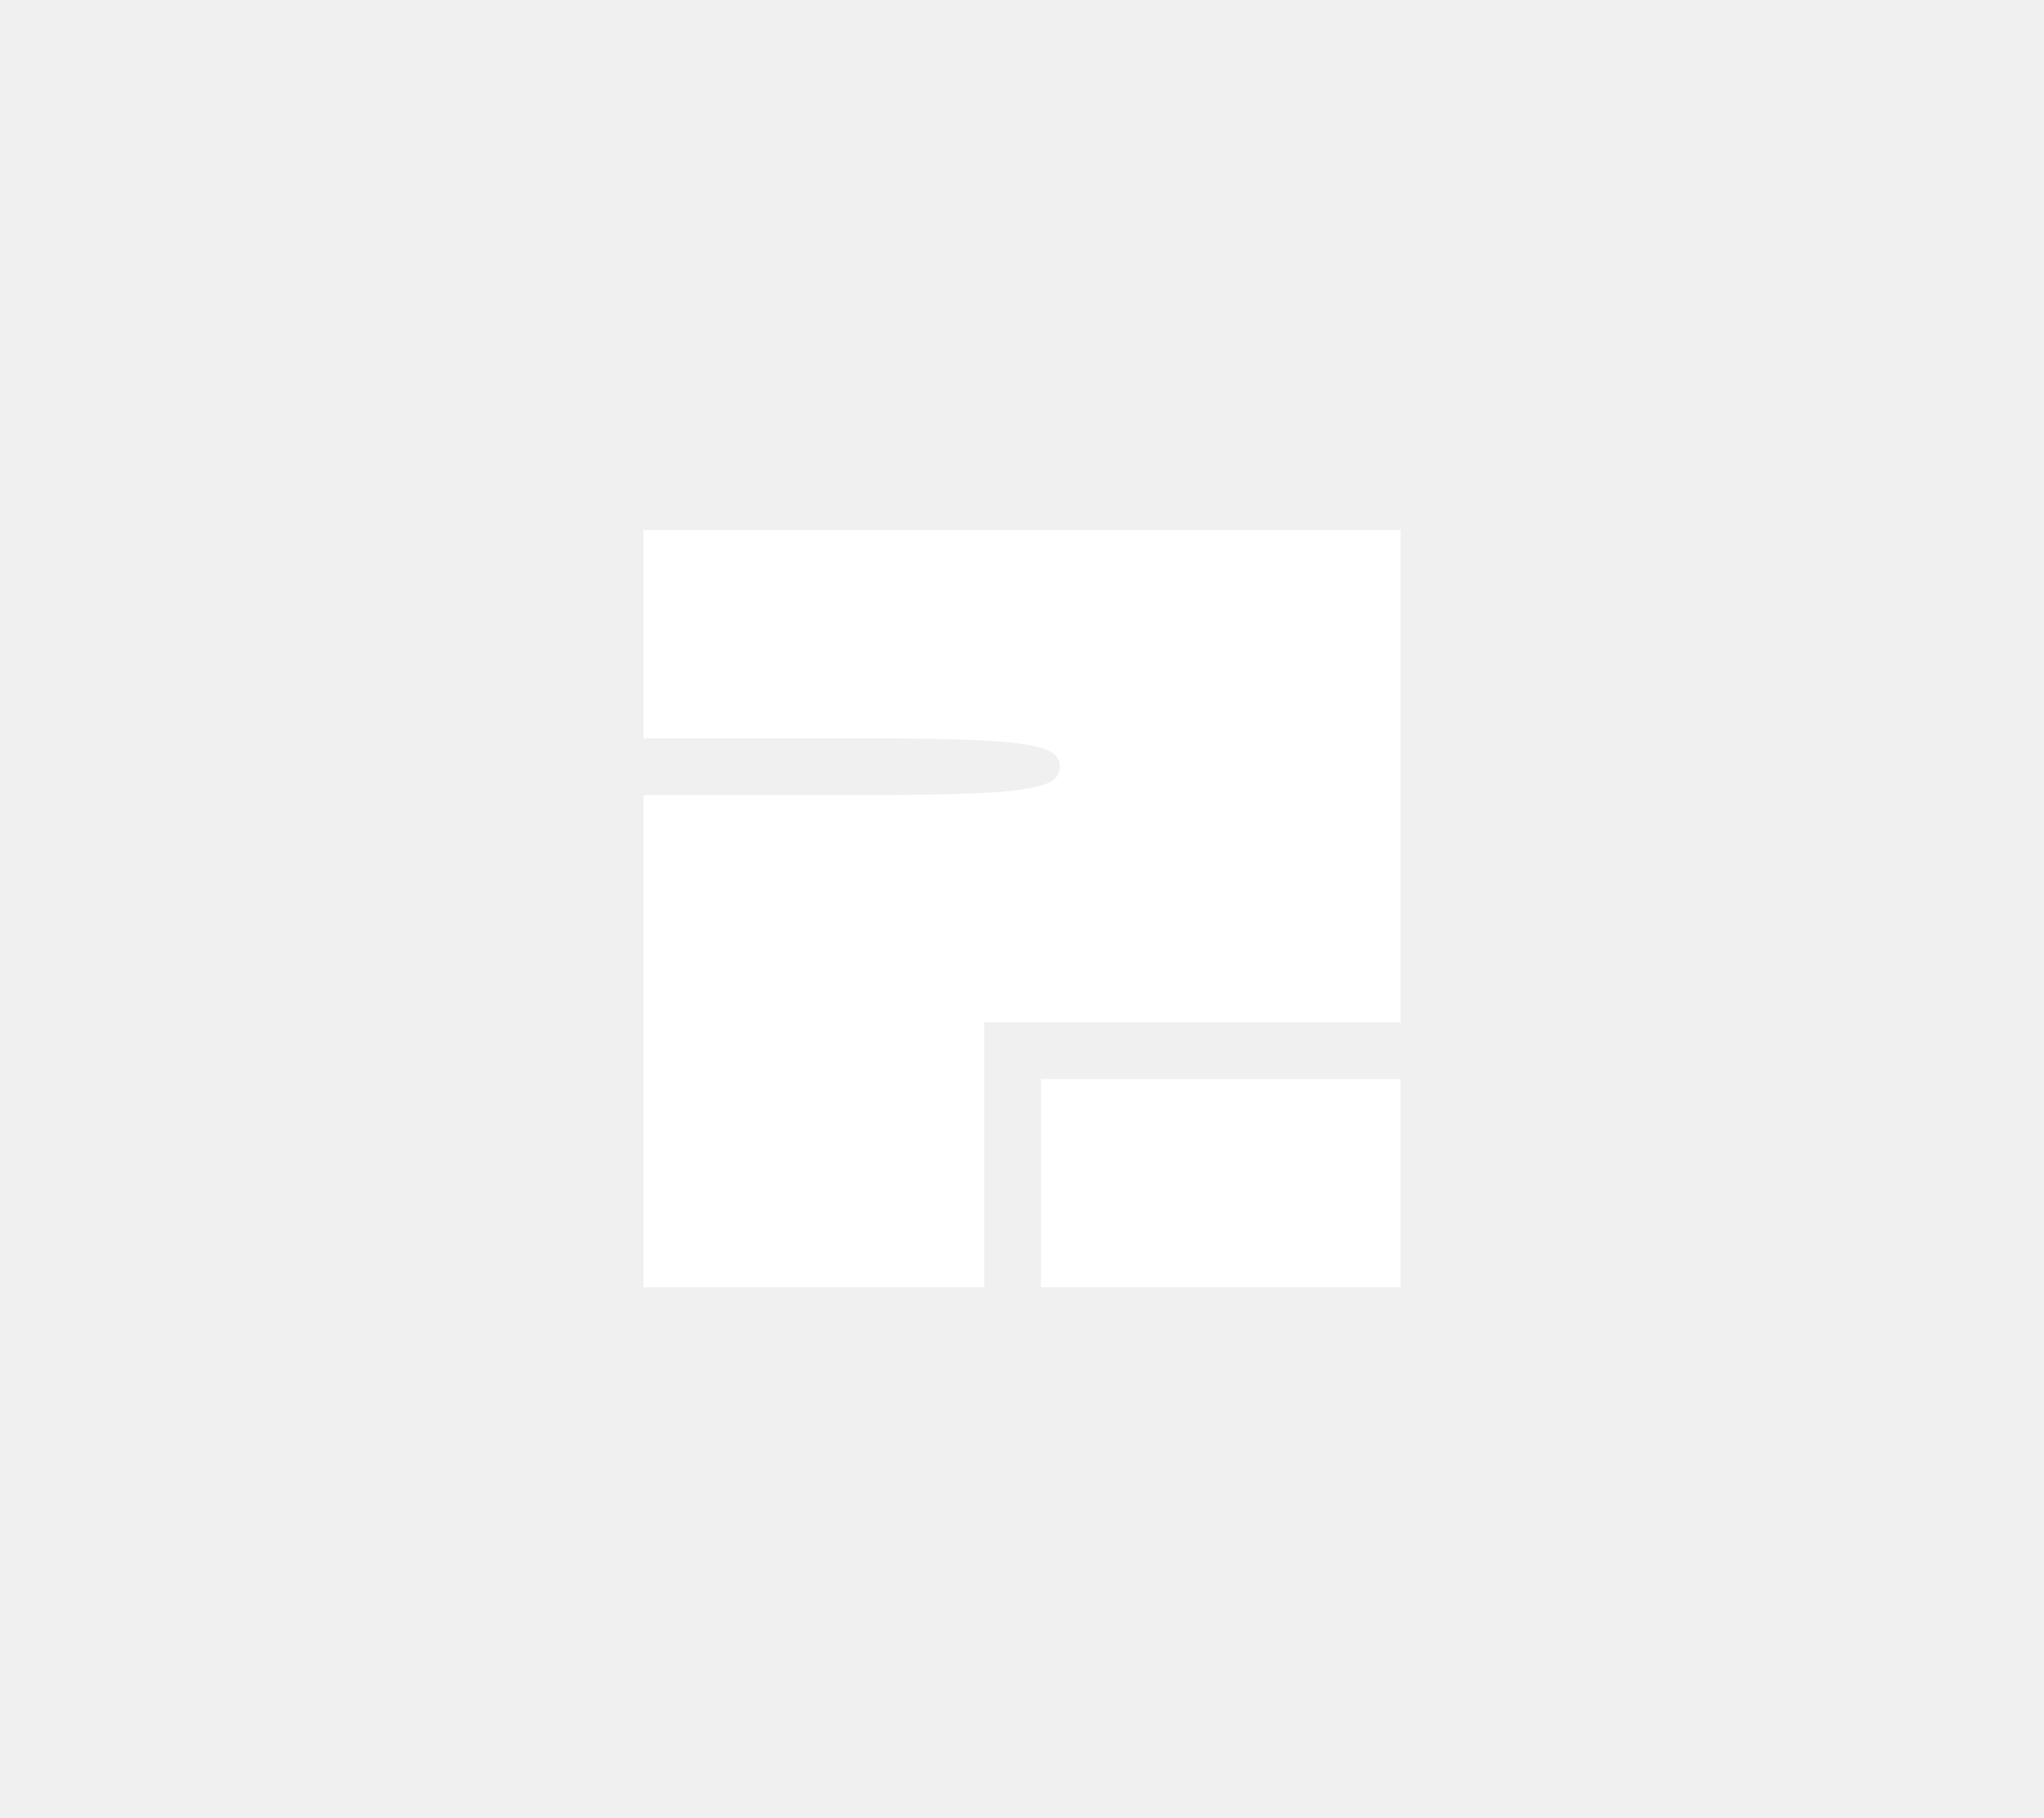
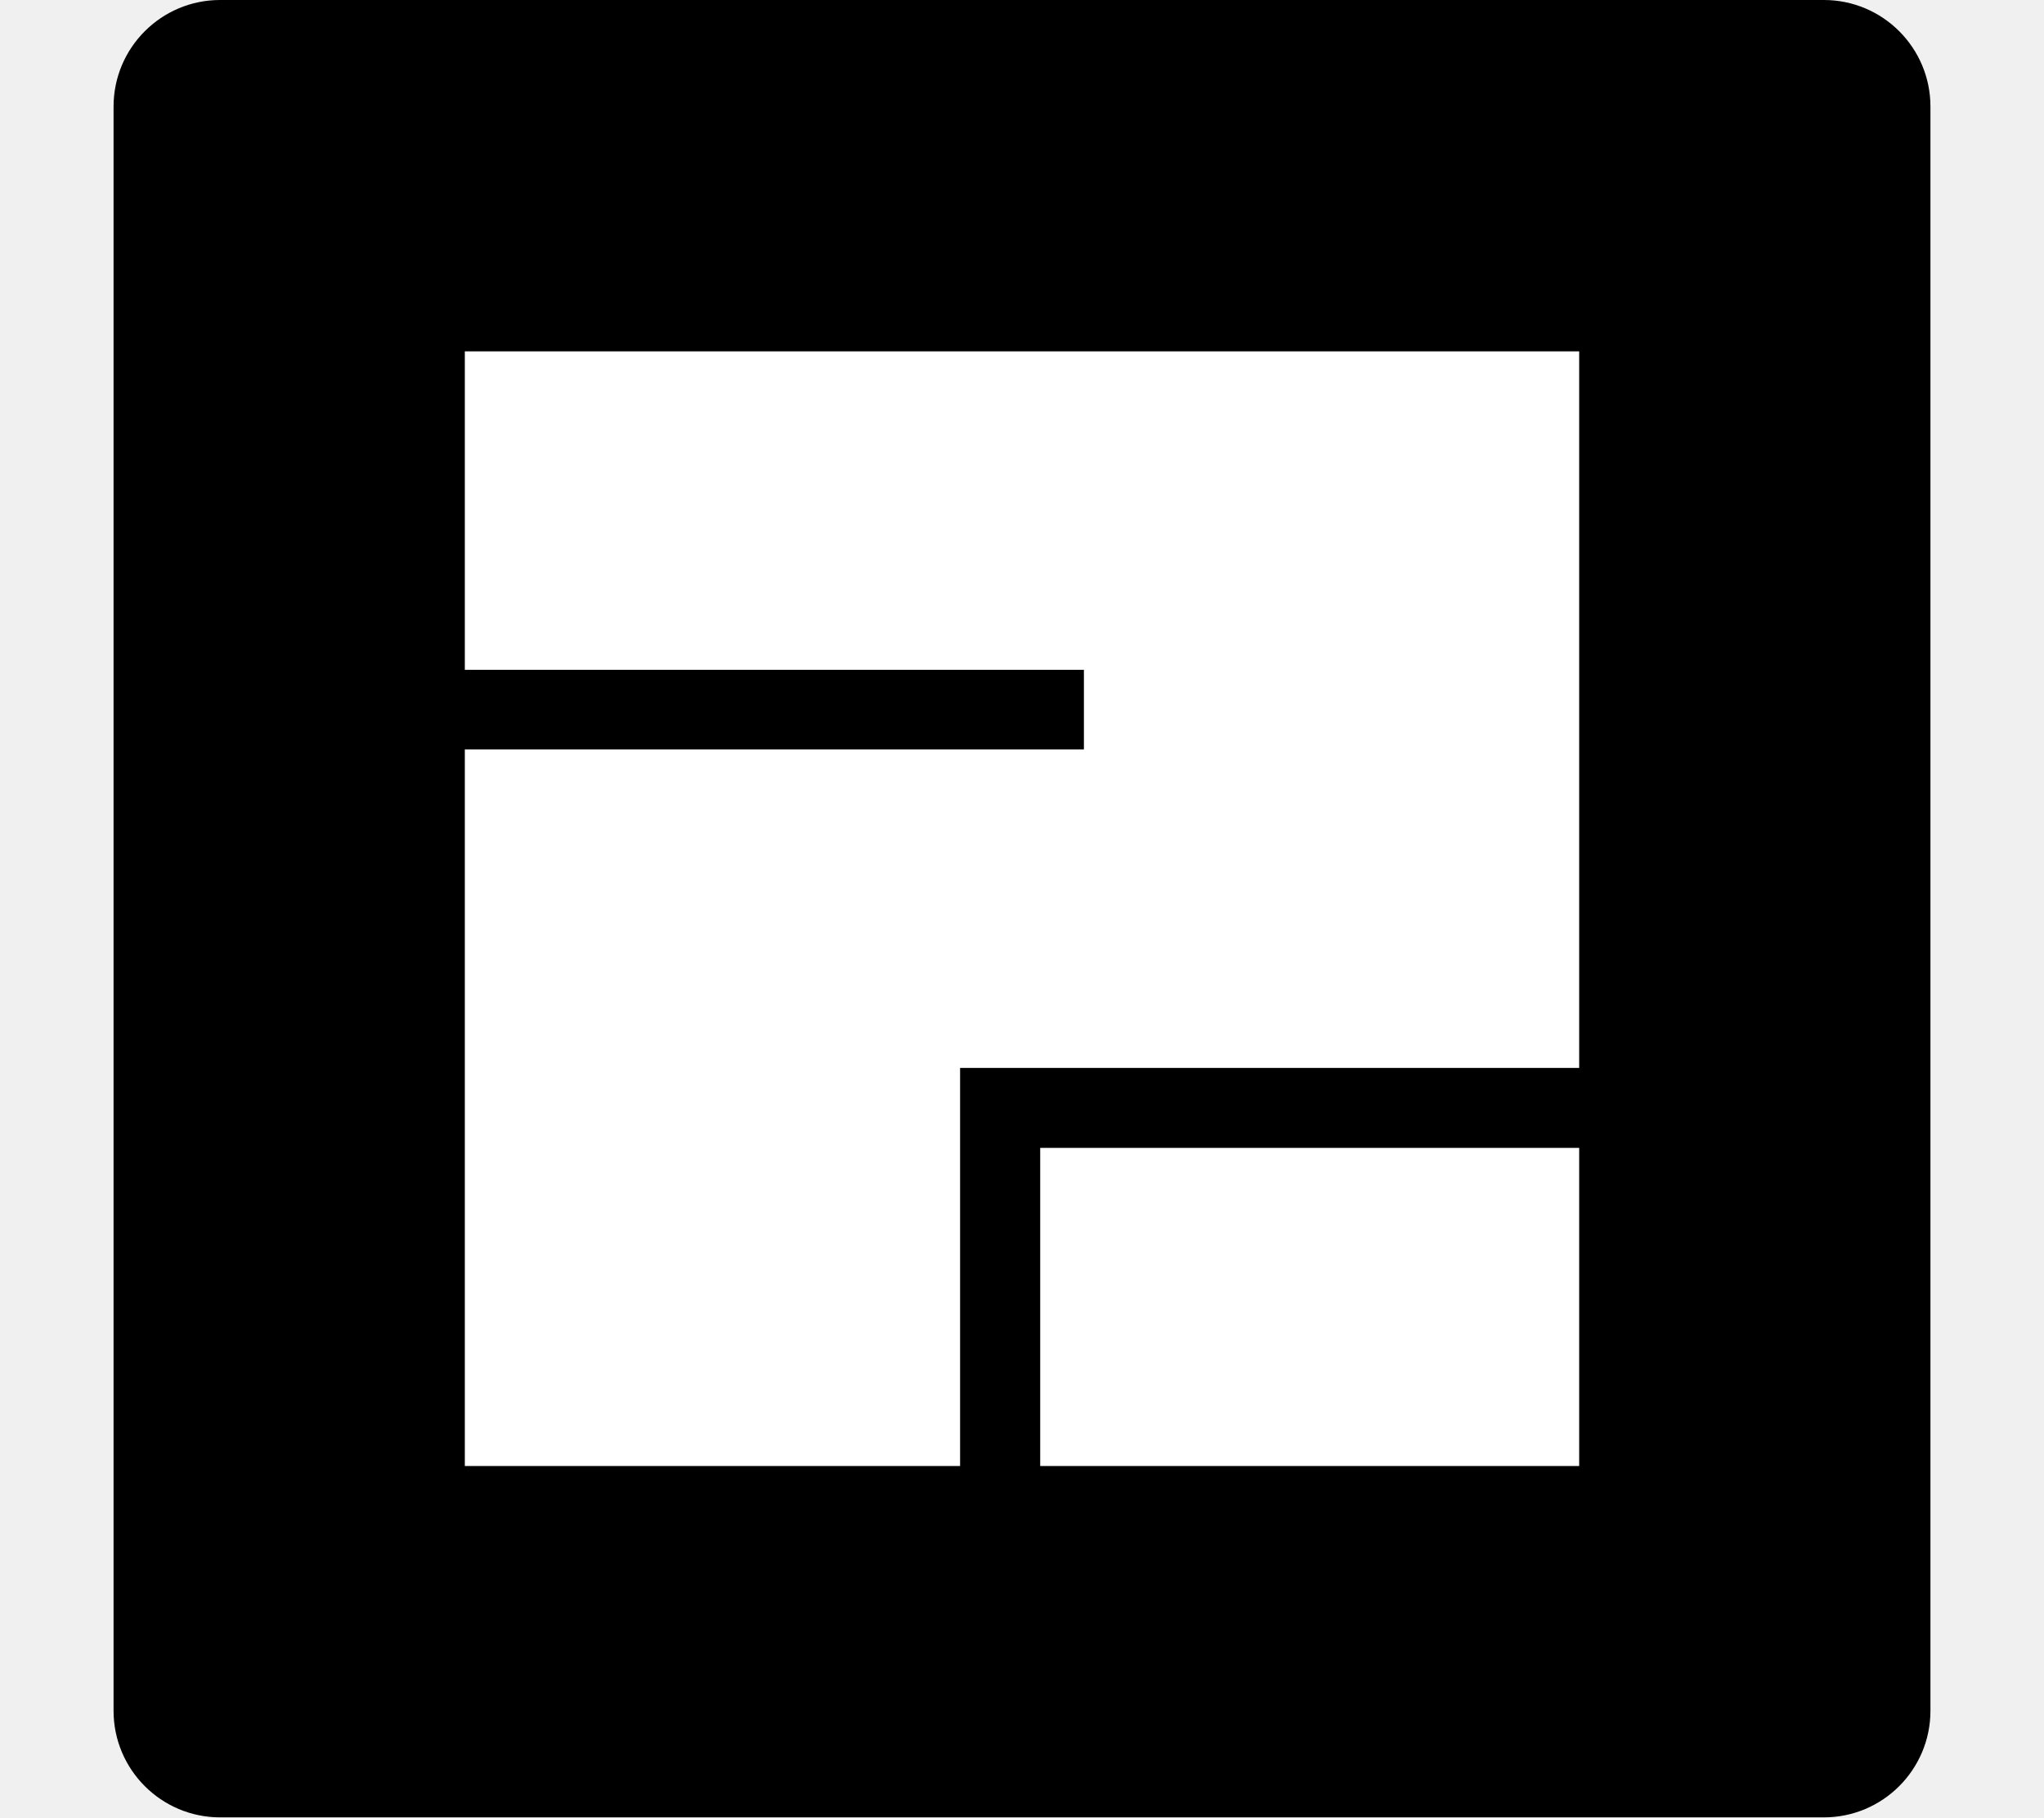
- <svg xmlns="http://www.w3.org/2000/svg" width="108" height="96" viewBox="0 0 108 96" version="1.1">
-   <path d="M 34 33.500 L 34 39 45 39 C 54.111 39, 56 39.258, 56 40.500 C 56 41.742, 54.111 42, 45 42 L 34 42 34 55 L 34 68 43 68 L 52 68 52 61 L 52 54 63 54 L 74 54 74 41 L 74 28 54 28 L 34 28 34 33.500 M 55 62.500 L 55 68 64.500 68 L 74 68 74 62.500 L 74 57 64.500 57 L 55 57 55 62.500" stroke="none" fill="#ffffff" fill-rule="evenodd" />
+ <svg xmlns="http://www.w3.org/2000/svg" width="108" height="96" viewBox="0 0 750 750" fill="none">
+   <rect width="750" height="750" rx="44" fill="black" />
+   <rect x="382.516" y="473.715" width="222.484" height="131.285" fill="white" />
+   <path d="M145 145L605 145V440.714H349.444V605H145V309.286H400.556V276.429H145V145Z" fill="white" />
</svg>
